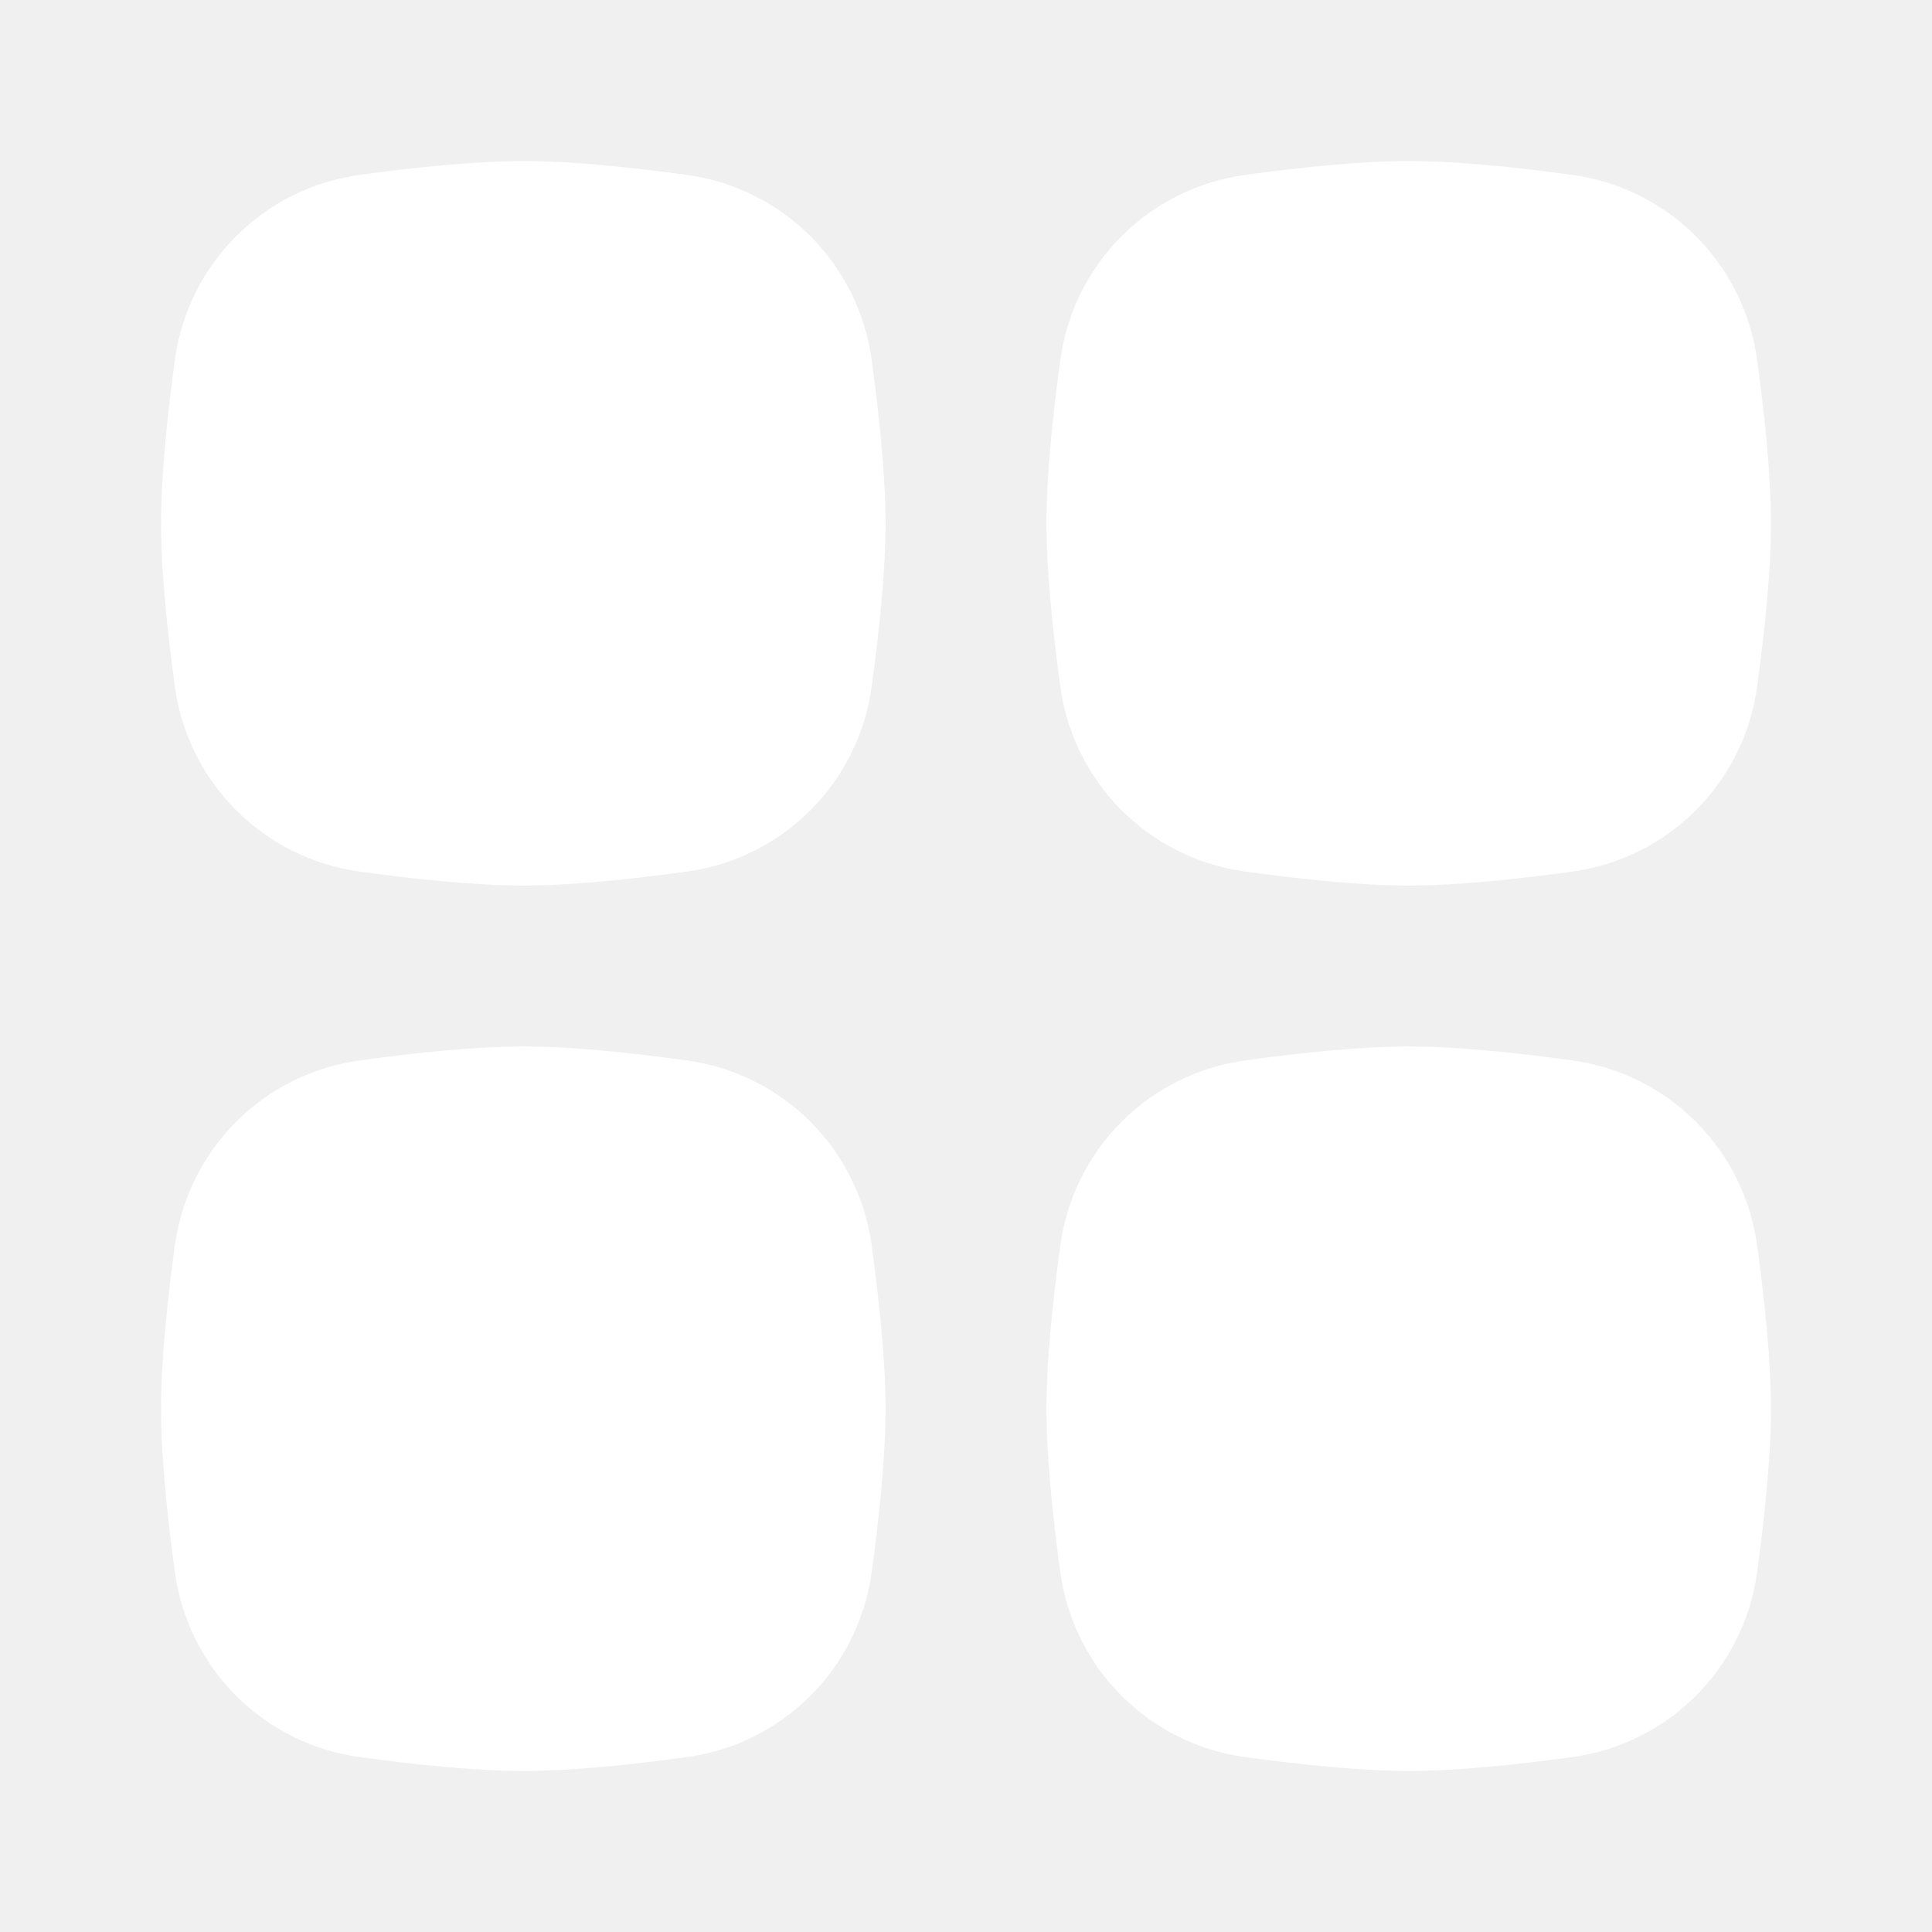
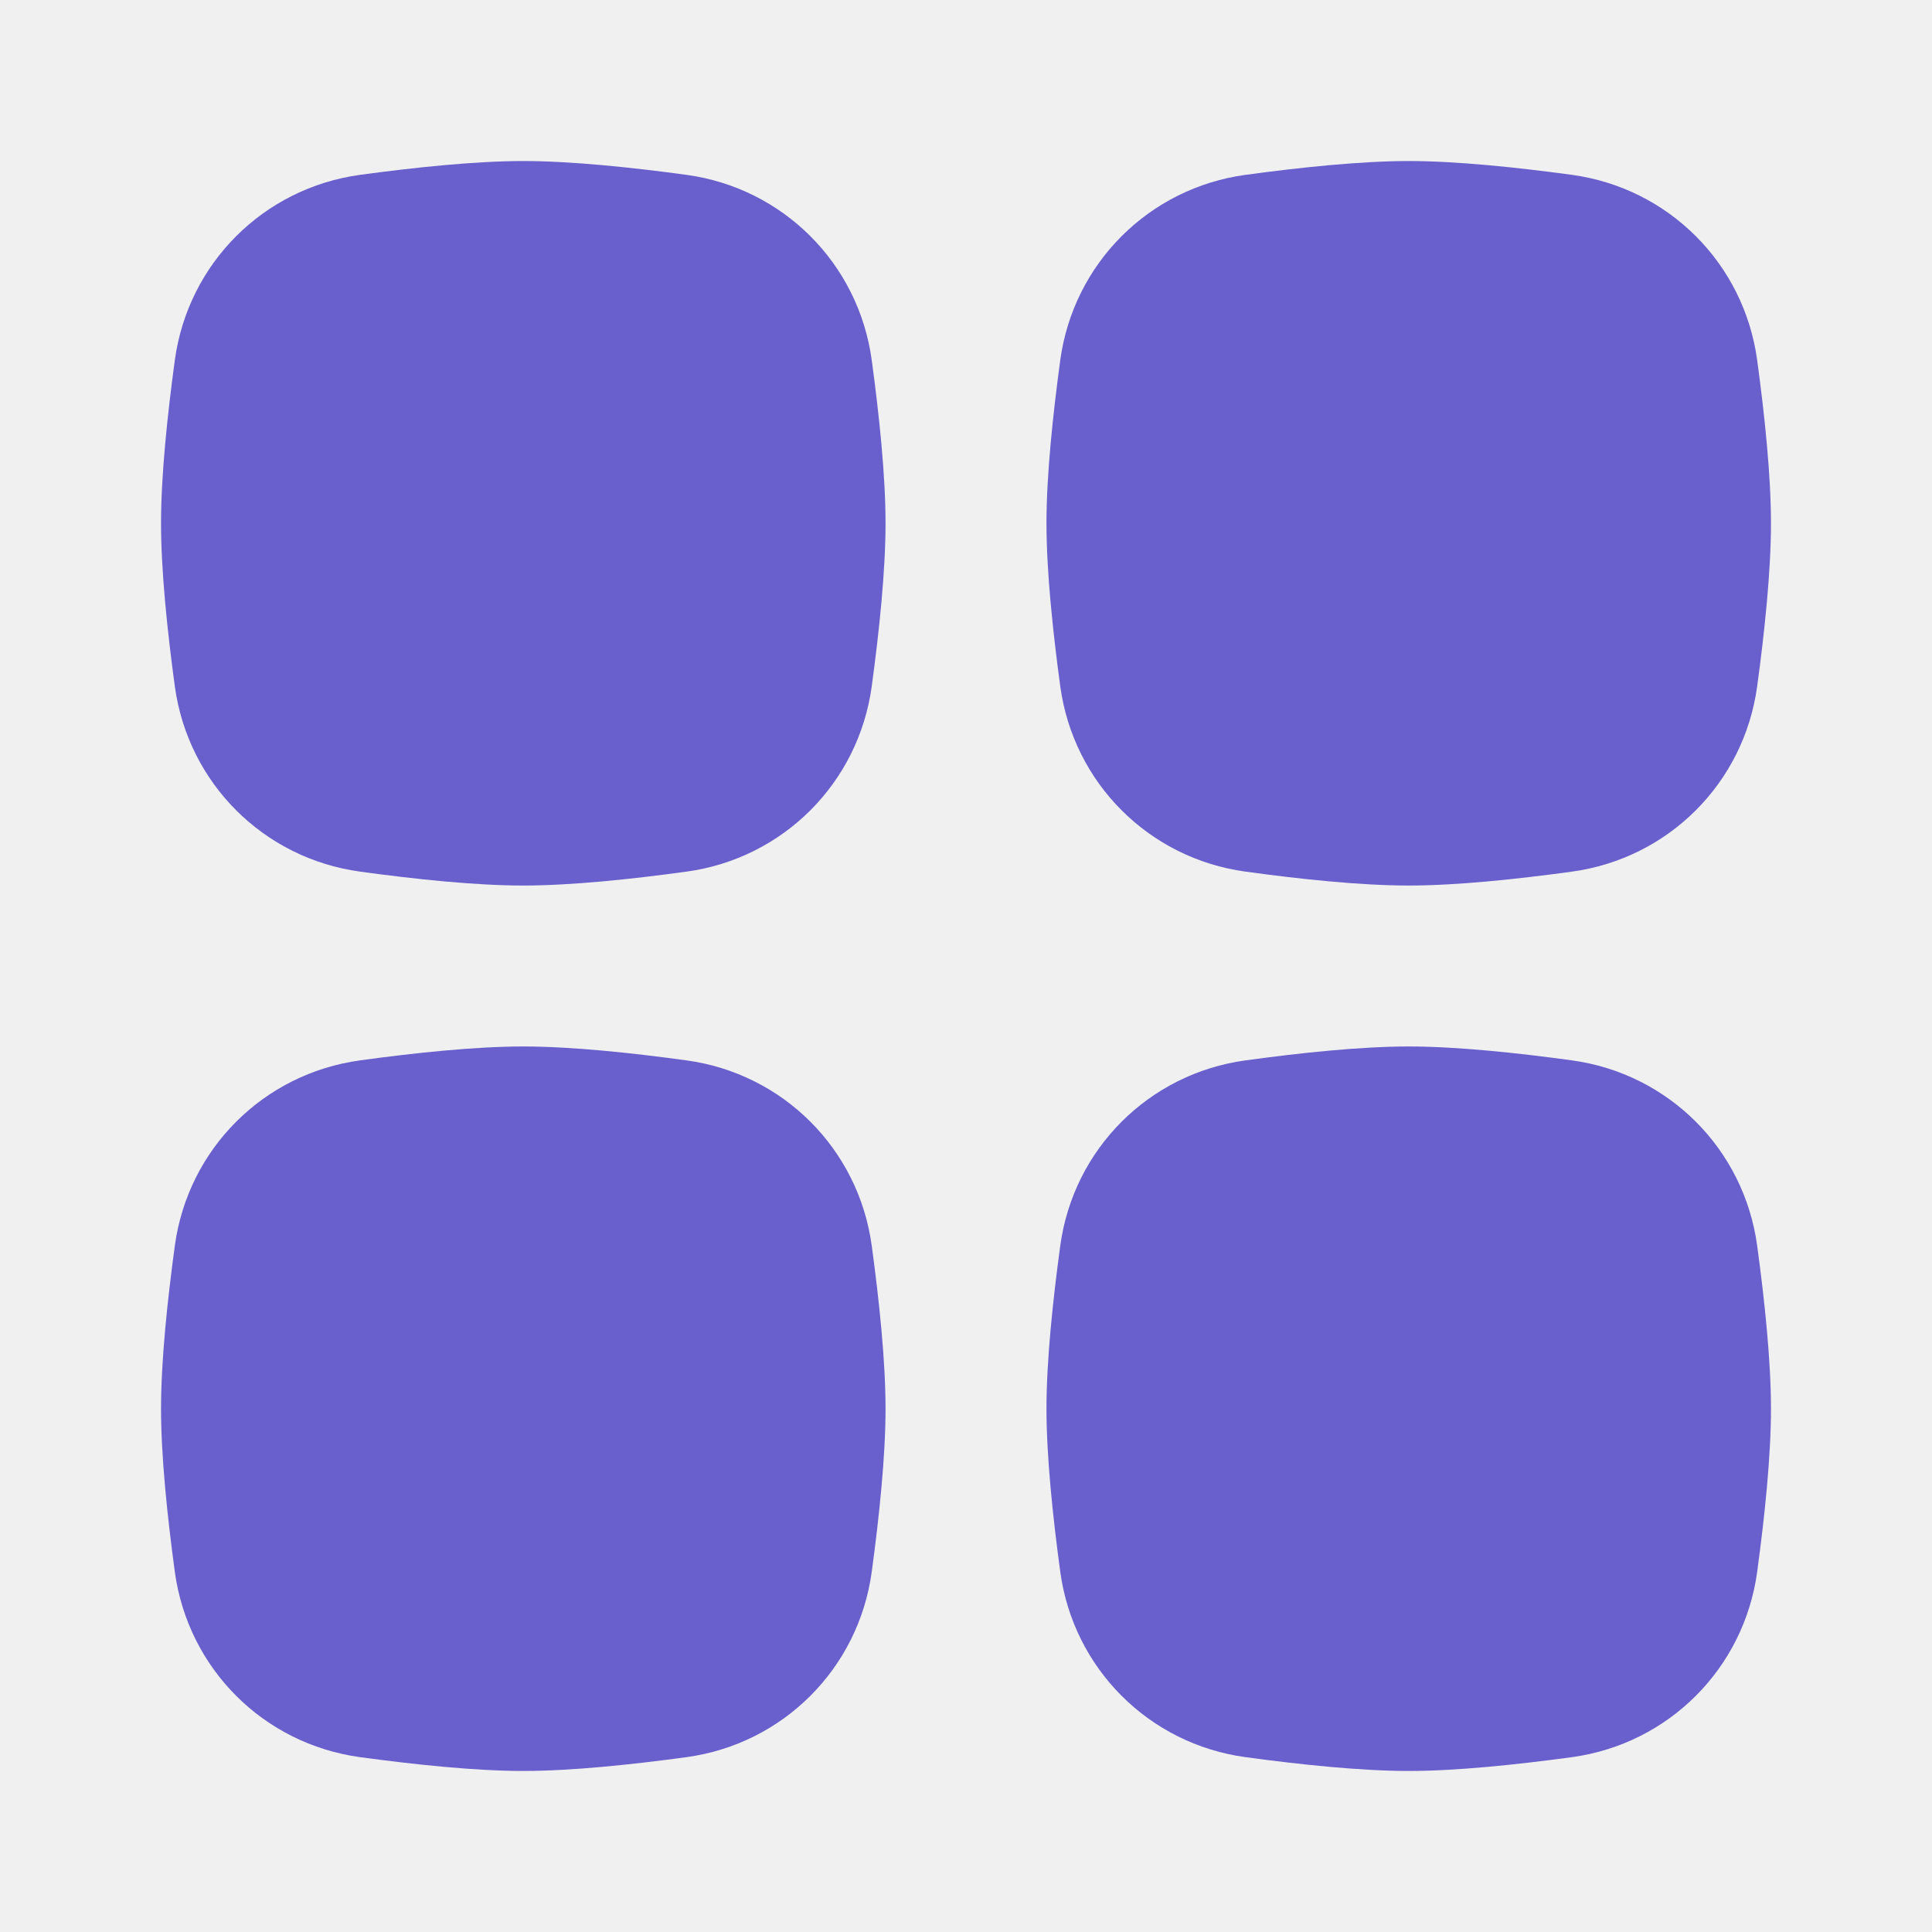
<svg xmlns="http://www.w3.org/2000/svg" width="20" height="20" viewBox="0 0 20 20" fill="none">
-   <path d="M10.976 12.894C11.113 11.894 11.893 11.114 12.893 10.977C13.467 10.898 14.09 10.833 14.583 10.833C15.076 10.833 15.699 10.898 16.273 10.977C17.273 11.114 18.053 11.894 18.19 12.894C18.268 13.467 18.333 14.09 18.333 14.583C18.333 15.076 18.268 15.699 18.19 16.273C18.053 17.273 17.273 18.053 16.273 18.19C15.699 18.268 15.076 18.333 14.583 18.333C14.09 18.333 13.467 18.268 12.893 18.19C11.893 18.053 11.113 17.273 10.976 16.273C10.898 15.699 10.833 15.076 10.833 14.583C10.833 14.09 10.898 13.467 10.976 12.894Z" fill="#fff" />
-   <path d="M1.81 12.894C1.947 11.894 2.727 11.114 3.727 10.977C4.301 10.898 4.924 10.833 5.417 10.833C5.91 10.833 6.533 10.898 7.107 10.977C8.107 11.114 8.887 11.894 9.024 12.894C9.102 13.467 9.167 14.09 9.167 14.583C9.167 15.076 9.102 15.699 9.024 16.273C8.887 17.273 8.107 18.053 7.107 18.19C6.533 18.268 5.91 18.333 5.417 18.333C4.924 18.333 4.301 18.268 3.727 18.19C2.727 18.053 1.947 17.273 1.81 16.273C1.732 15.699 1.667 15.076 1.667 14.583C1.667 14.09 1.732 13.467 1.81 12.894Z" fill="#fff" />
-   <path d="M10.976 3.727C11.113 2.727 11.893 1.947 12.893 1.81C13.467 1.732 14.09 1.667 14.583 1.667C15.076 1.667 15.699 1.732 16.273 1.81C17.273 1.947 18.053 2.727 18.19 3.727C18.268 4.301 18.333 4.924 18.333 5.417C18.333 5.91 18.268 6.533 18.19 7.106C18.053 8.106 17.273 8.886 16.273 9.023C15.699 9.102 15.076 9.167 14.583 9.167C14.09 9.167 13.467 9.102 12.893 9.023C11.893 8.886 11.113 8.106 10.976 7.106C10.898 6.533 10.833 5.91 10.833 5.417C10.833 4.924 10.898 4.301 10.976 3.727Z" fill="#fff" />
-   <path d="M1.81 3.727C1.947 2.727 2.727 1.947 3.727 1.81C4.301 1.732 4.924 1.667 5.417 1.667C5.91 1.667 6.533 1.732 7.107 1.81C8.107 1.947 8.887 2.727 9.024 3.727C9.102 4.301 9.167 4.924 9.167 5.417C9.167 5.91 9.102 6.533 9.024 7.106C8.887 8.106 8.107 8.886 7.107 9.023C6.533 9.102 5.91 9.167 5.417 9.167C4.924 9.167 4.301 9.102 3.727 9.023C2.727 8.886 1.947 8.106 1.81 7.106C1.732 6.533 1.667 5.91 1.667 5.417C1.667 4.924 1.732 4.301 1.81 3.727Z" fill="#fff" />
+   <path d="M10.976 12.894C11.113 11.894 11.893 11.114 12.893 10.977C13.467 10.898 14.09 10.833 14.583 10.833C15.076 10.833 15.699 10.898 16.273 10.977C17.273 11.114 18.053 11.894 18.19 12.894C18.268 13.467 18.333 14.09 18.333 14.583C18.333 15.076 18.268 15.699 18.19 16.273C18.053 17.273 17.273 18.053 16.273 18.19C15.699 18.268 15.076 18.333 14.583 18.333C14.09 18.333 13.467 18.268 12.893 18.19C11.893 18.053 11.113 17.273 10.976 16.273C10.898 15.699 10.833 15.076 10.833 14.583C10.833 14.09 10.898 13.467 10.976 12.894Z" fill="rgb(105, 96, 205)" />
+   <path d="M1.81 12.894C1.947 11.894 2.727 11.114 3.727 10.977C4.301 10.898 4.924 10.833 5.417 10.833C5.91 10.833 6.533 10.898 7.107 10.977C8.107 11.114 8.887 11.894 9.024 12.894C9.102 13.467 9.167 14.09 9.167 14.583C9.167 15.076 9.102 15.699 9.024 16.273C8.887 17.273 8.107 18.053 7.107 18.19C6.533 18.268 5.91 18.333 5.417 18.333C4.924 18.333 4.301 18.268 3.727 18.19C2.727 18.053 1.947 17.273 1.81 16.273C1.732 15.699 1.667 15.076 1.667 14.583C1.667 14.09 1.732 13.467 1.81 12.894Z" fill="rgb(105, 96, 205)" />
+   <path d="M10.976 3.727C11.113 2.727 11.893 1.947 12.893 1.81C13.467 1.732 14.09 1.667 14.583 1.667C15.076 1.667 15.699 1.732 16.273 1.81C17.273 1.947 18.053 2.727 18.19 3.727C18.268 4.301 18.333 4.924 18.333 5.417C18.333 5.91 18.268 6.533 18.19 7.106C18.053 8.106 17.273 8.886 16.273 9.023C15.699 9.102 15.076 9.167 14.583 9.167C14.09 9.167 13.467 9.102 12.893 9.023C11.893 8.886 11.113 8.106 10.976 7.106C10.898 6.533 10.833 5.91 10.833 5.417C10.833 4.924 10.898 4.301 10.976 3.727Z" fill="rgb(105, 96, 205)" />
+   <path d="M1.81 3.727C1.947 2.727 2.727 1.947 3.727 1.81C4.301 1.732 4.924 1.667 5.417 1.667C5.91 1.667 6.533 1.732 7.107 1.81C8.107 1.947 8.887 2.727 9.024 3.727C9.102 4.301 9.167 4.924 9.167 5.417C9.167 5.91 9.102 6.533 9.024 7.106C8.887 8.106 8.107 8.886 7.107 9.023C6.533 9.102 5.91 9.167 5.417 9.167C4.924 9.167 4.301 9.102 3.727 9.023C2.727 8.886 1.947 8.106 1.81 7.106C1.732 6.533 1.667 5.91 1.667 5.417C1.667 4.924 1.732 4.301 1.81 3.727Z" fill="rgb(105, 96, 205)" />
</svg>
